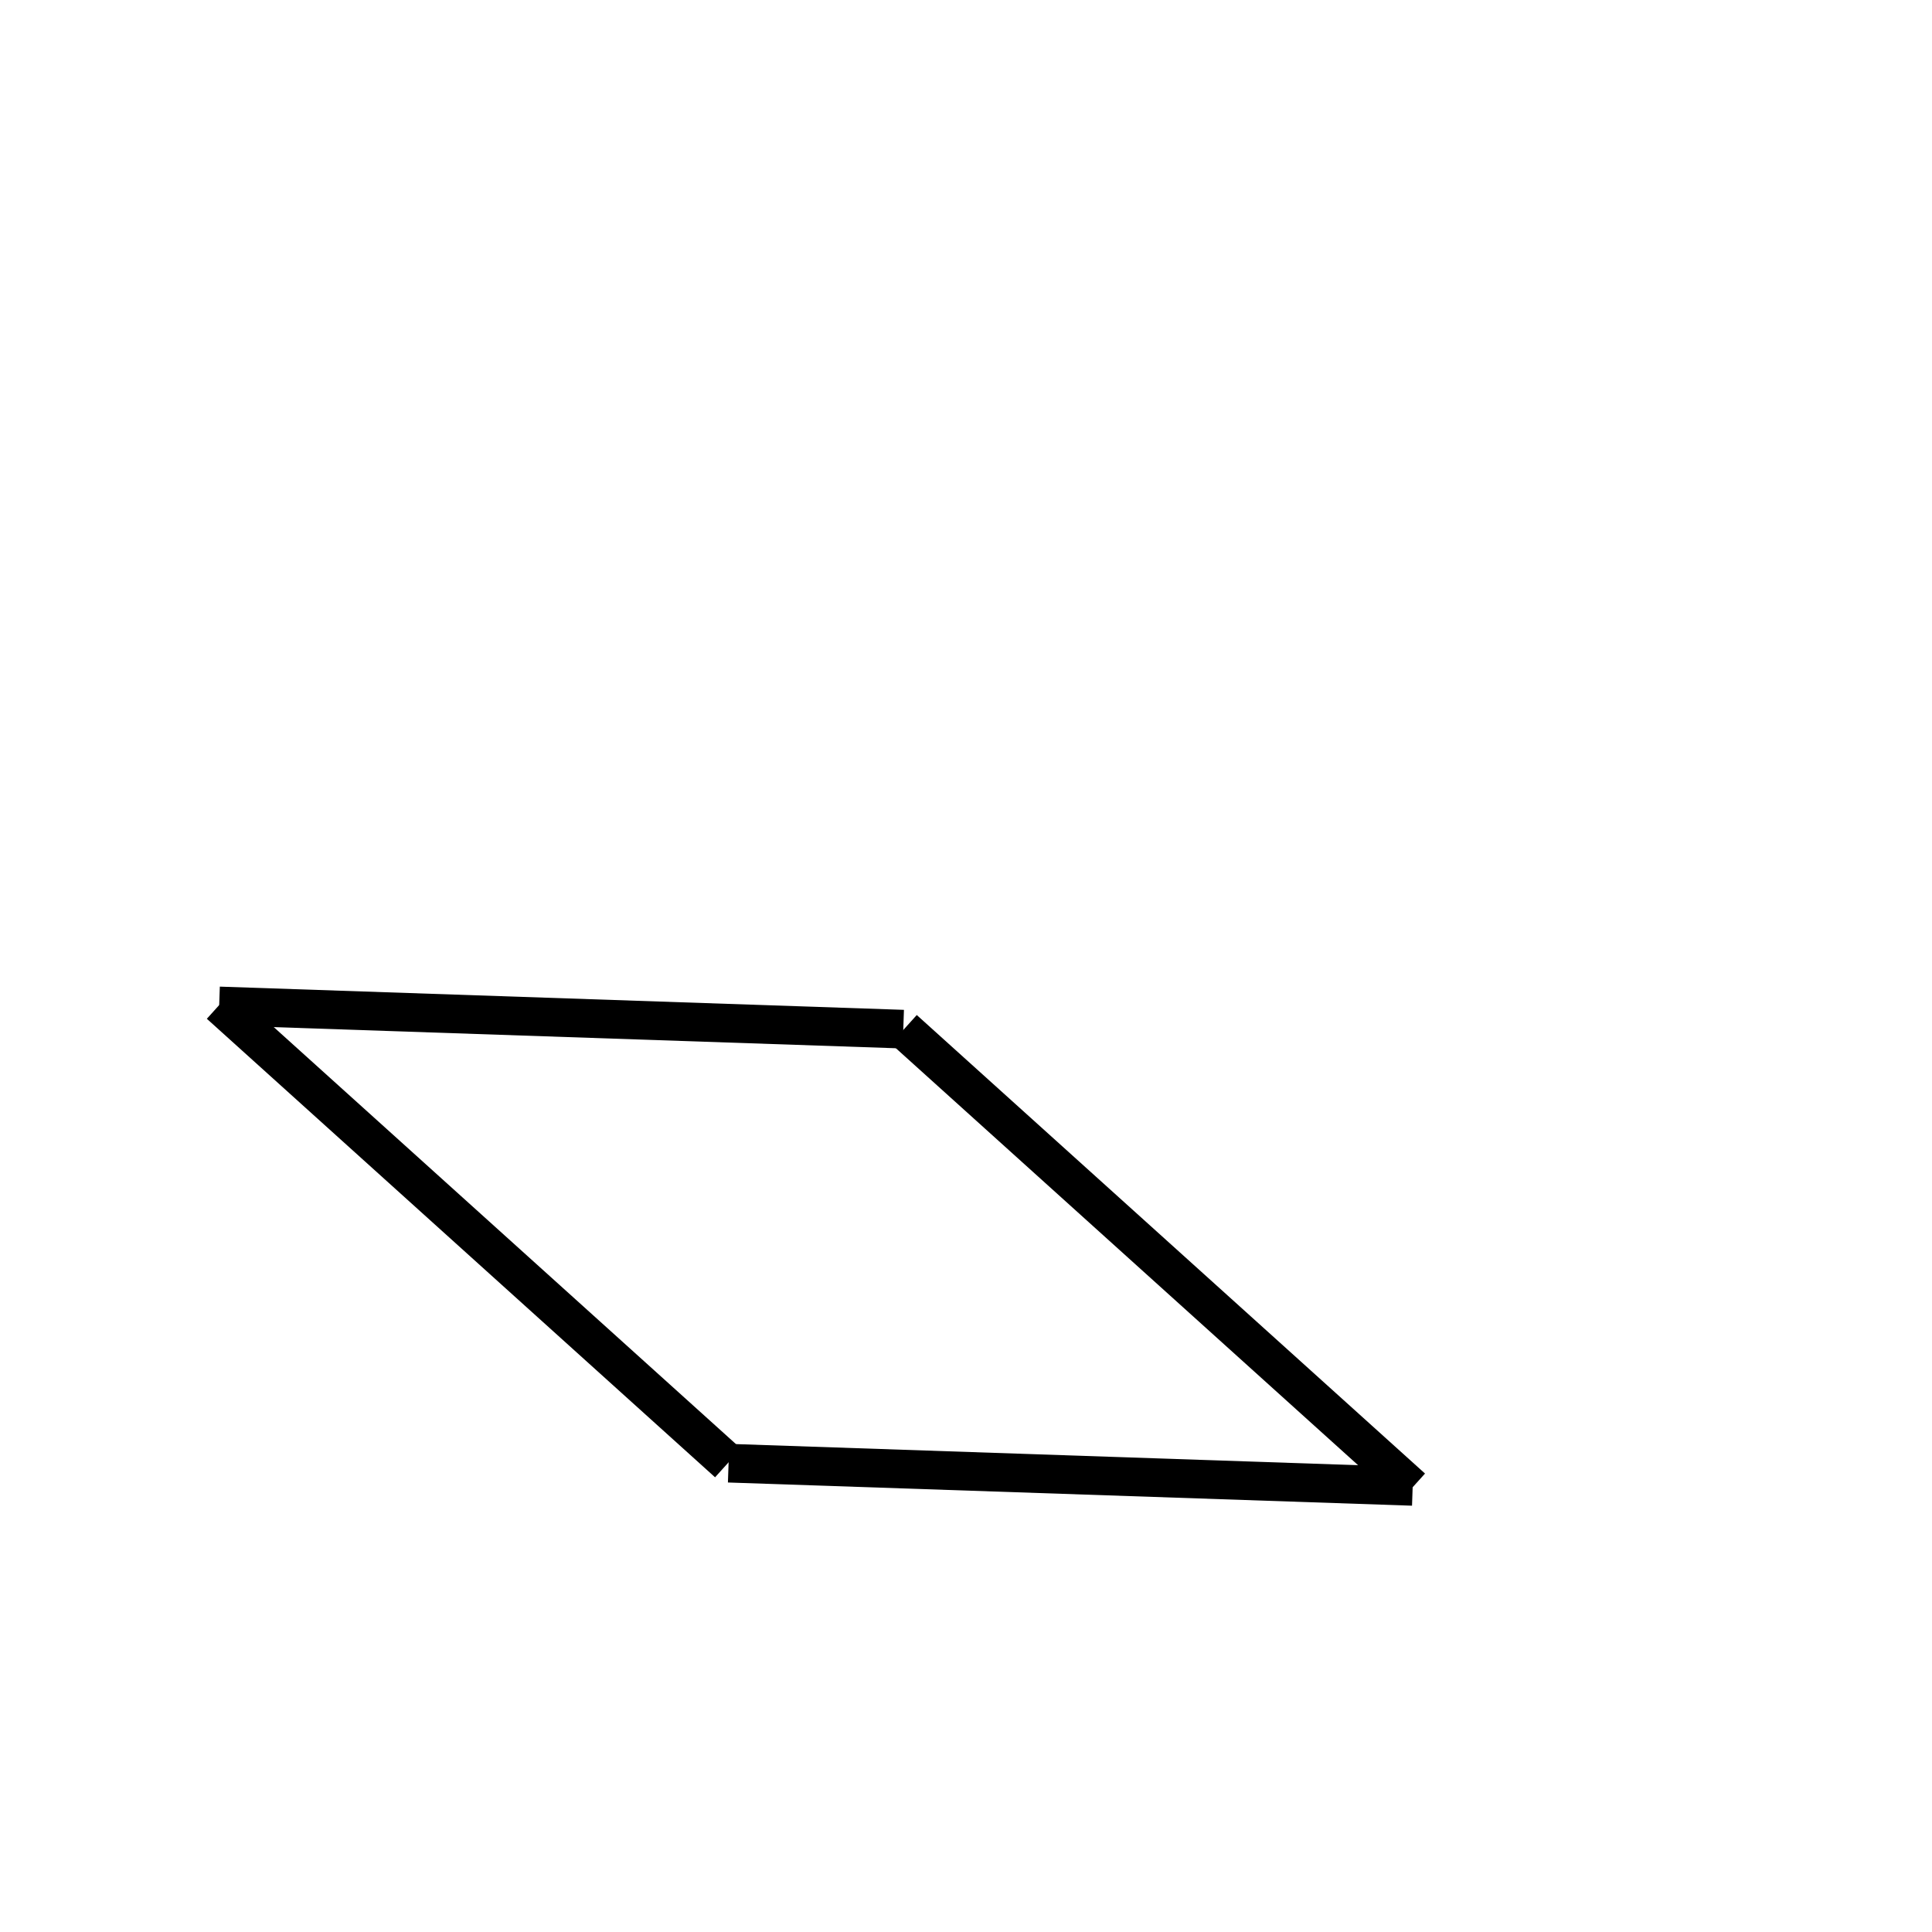
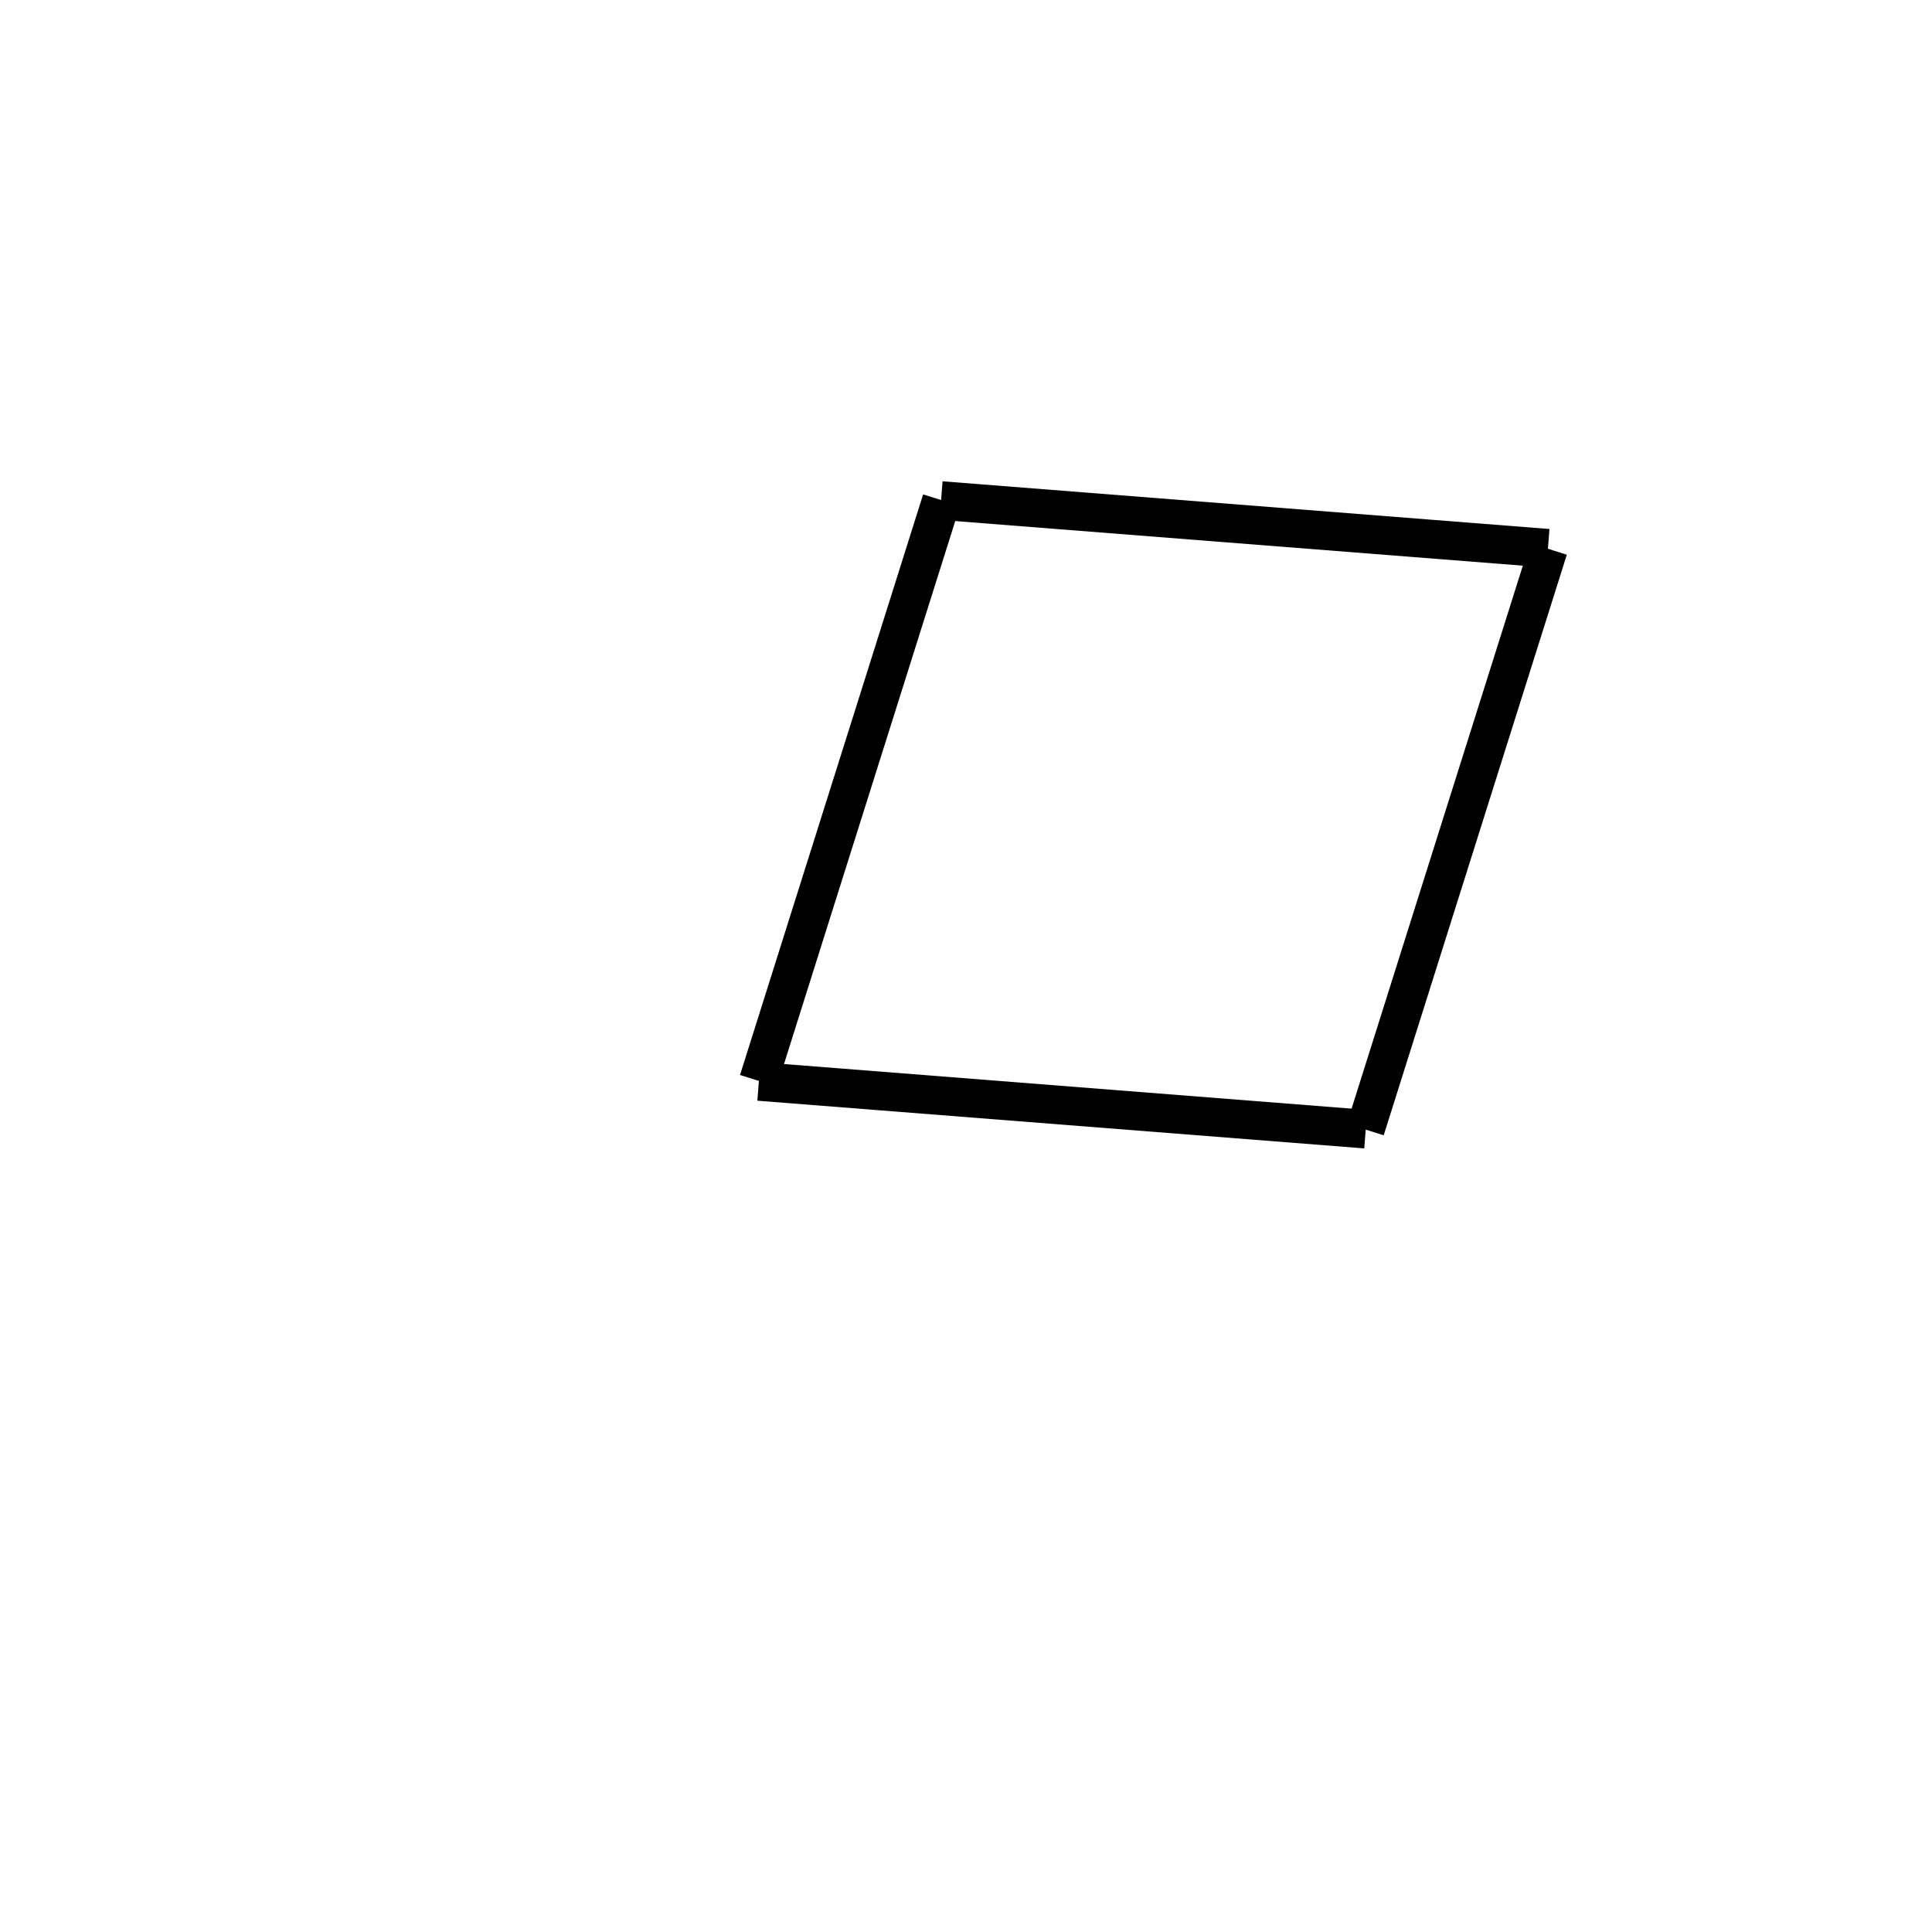
<svg xmlns="http://www.w3.org/2000/svg" height="100" width="100">
  <rect stroke-width="5" stroke="#ffffff" fill="#ffffff" height="100" width="100" y="0" x="0" />
-   <line x1="11.344" y1="52.067" x2="46.754" y2="53.269" stroke-width="2" stroke="black" />
-   <line x1="46.782" y1="53.28" x2="73.089" y2="77.013" stroke-width="2" stroke="black" />
-   <line x1="37.711" y1="75.734" x2="73.12" y2="76.935" stroke-width="2" stroke="black" />
-   <line x1="11.376" y1="51.989" x2="37.682" y2="75.722" stroke-width="2" stroke="black" />
+   <line x1="80.144" y1="28.411" x2="70.666" y2="58.462" stroke-width="2" stroke="black" />
+   <line x1="70.692" y1="58.444" x2="39.279" y2="55.975" stroke-width="2" stroke="black" />
+   <line x1="48.735" y1="25.891" x2="39.257" y2="55.942" stroke-width="2" stroke="black" />
+   <line x1="80.122" y1="28.378" x2="48.709" y2="25.909" stroke-width="2" stroke="black" />
</svg>
